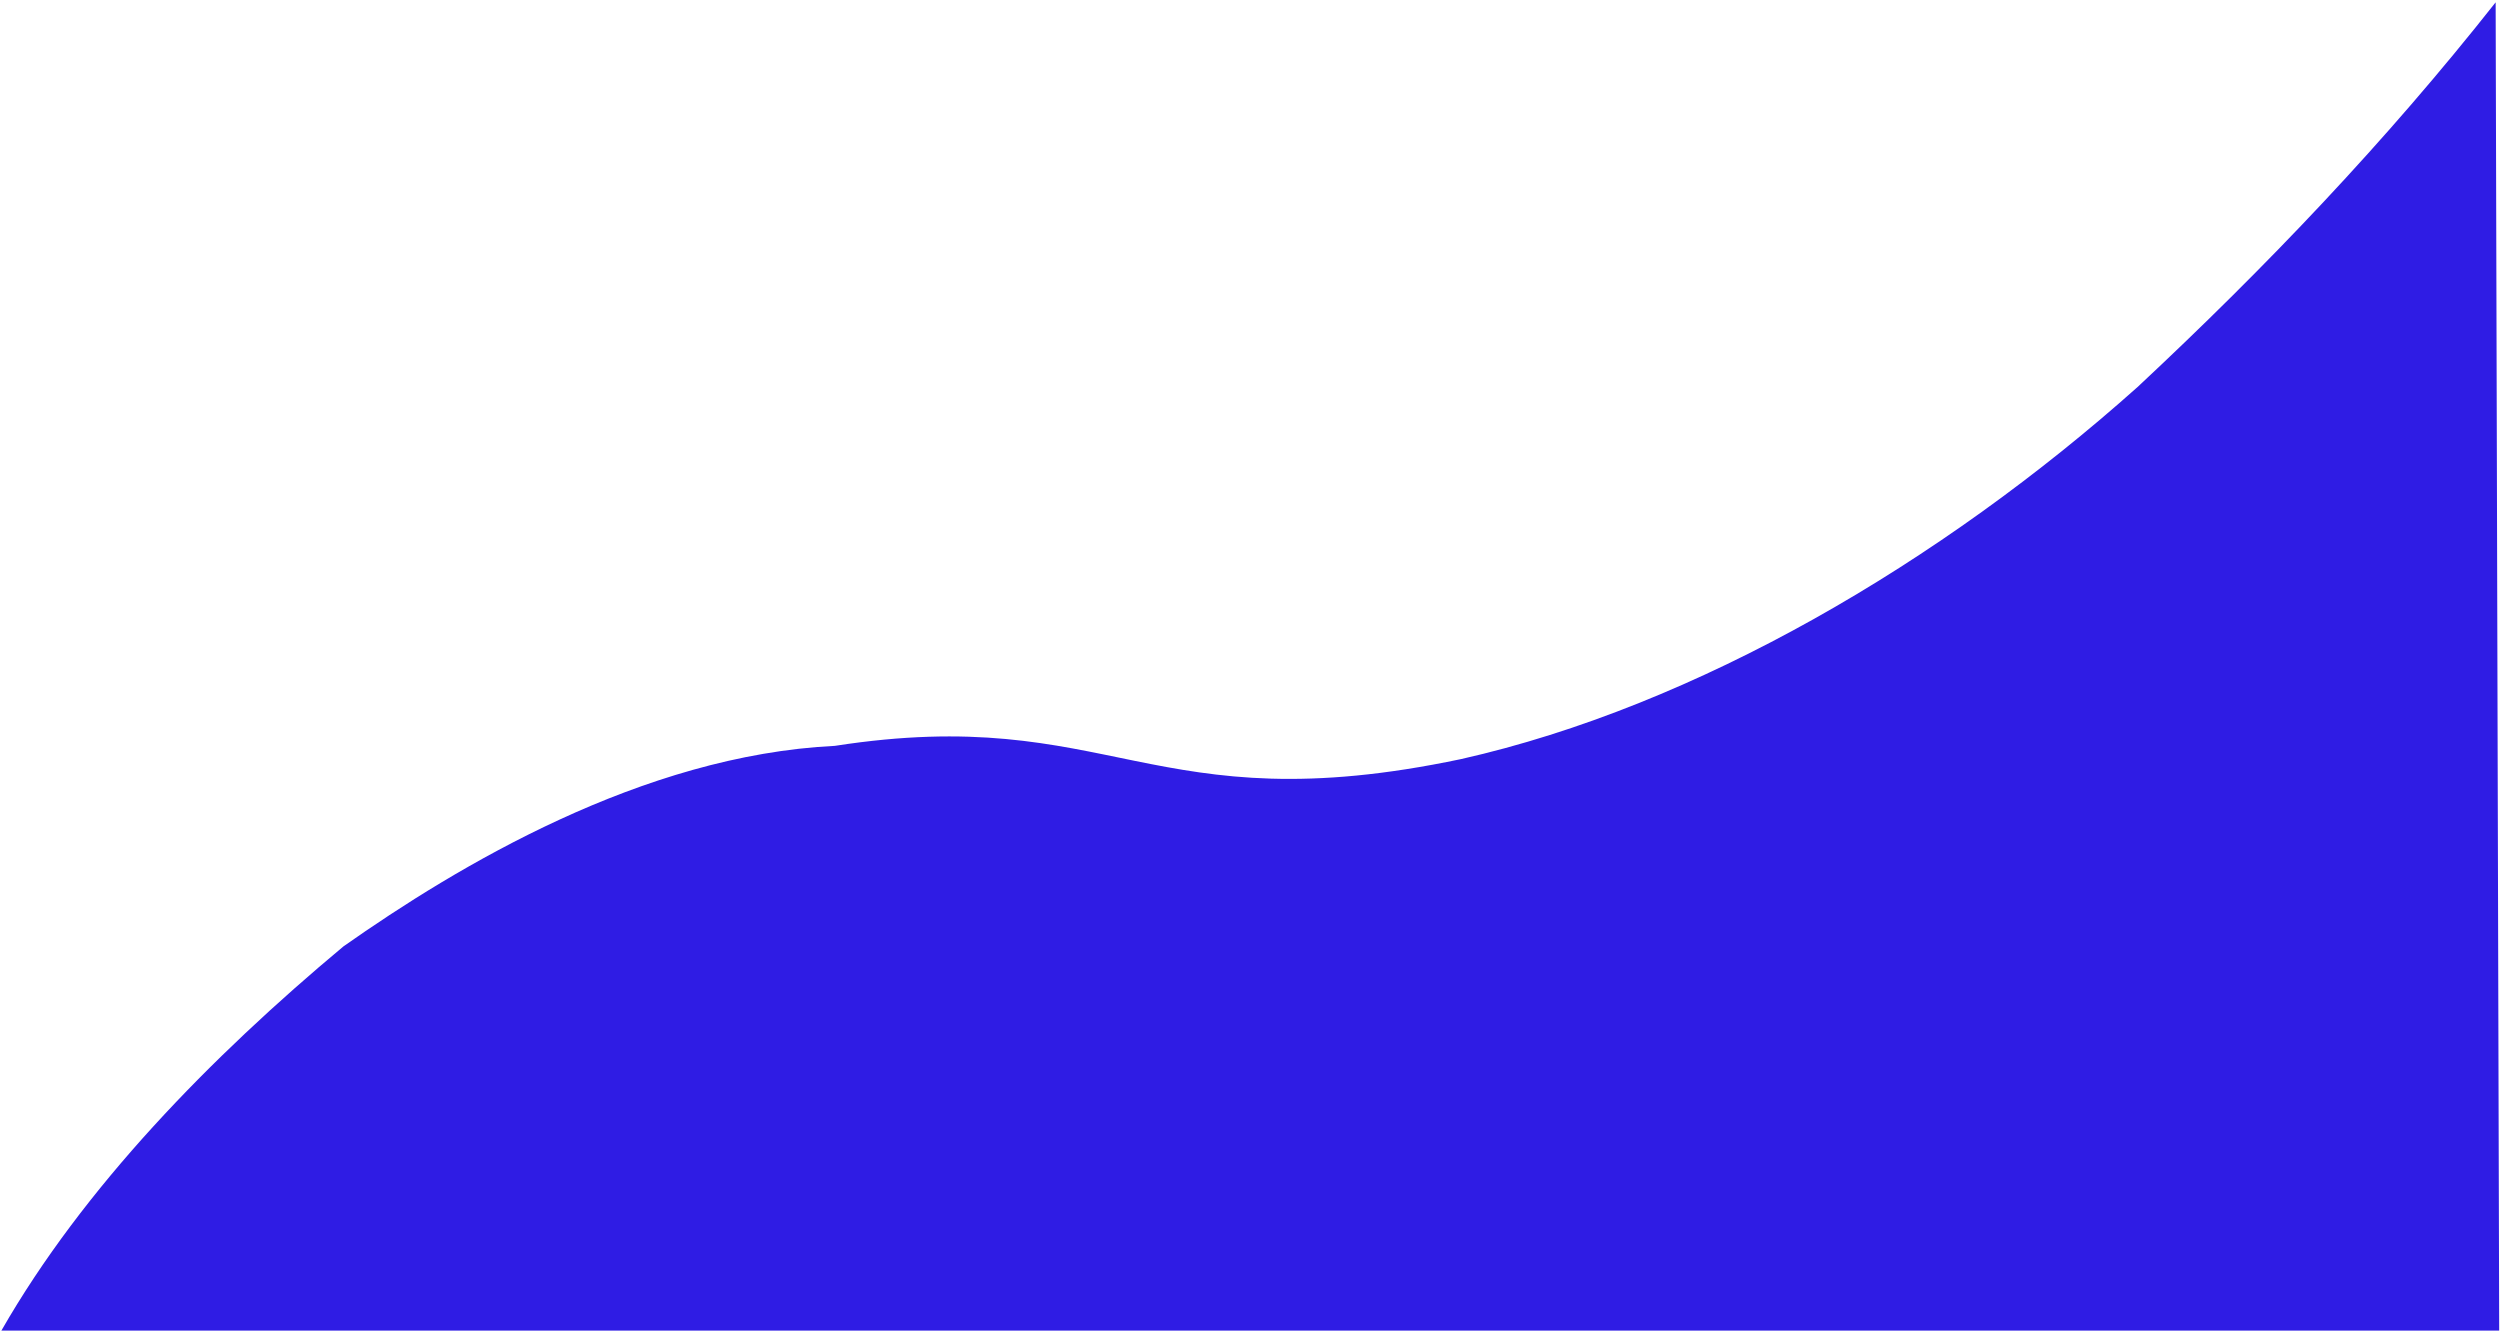
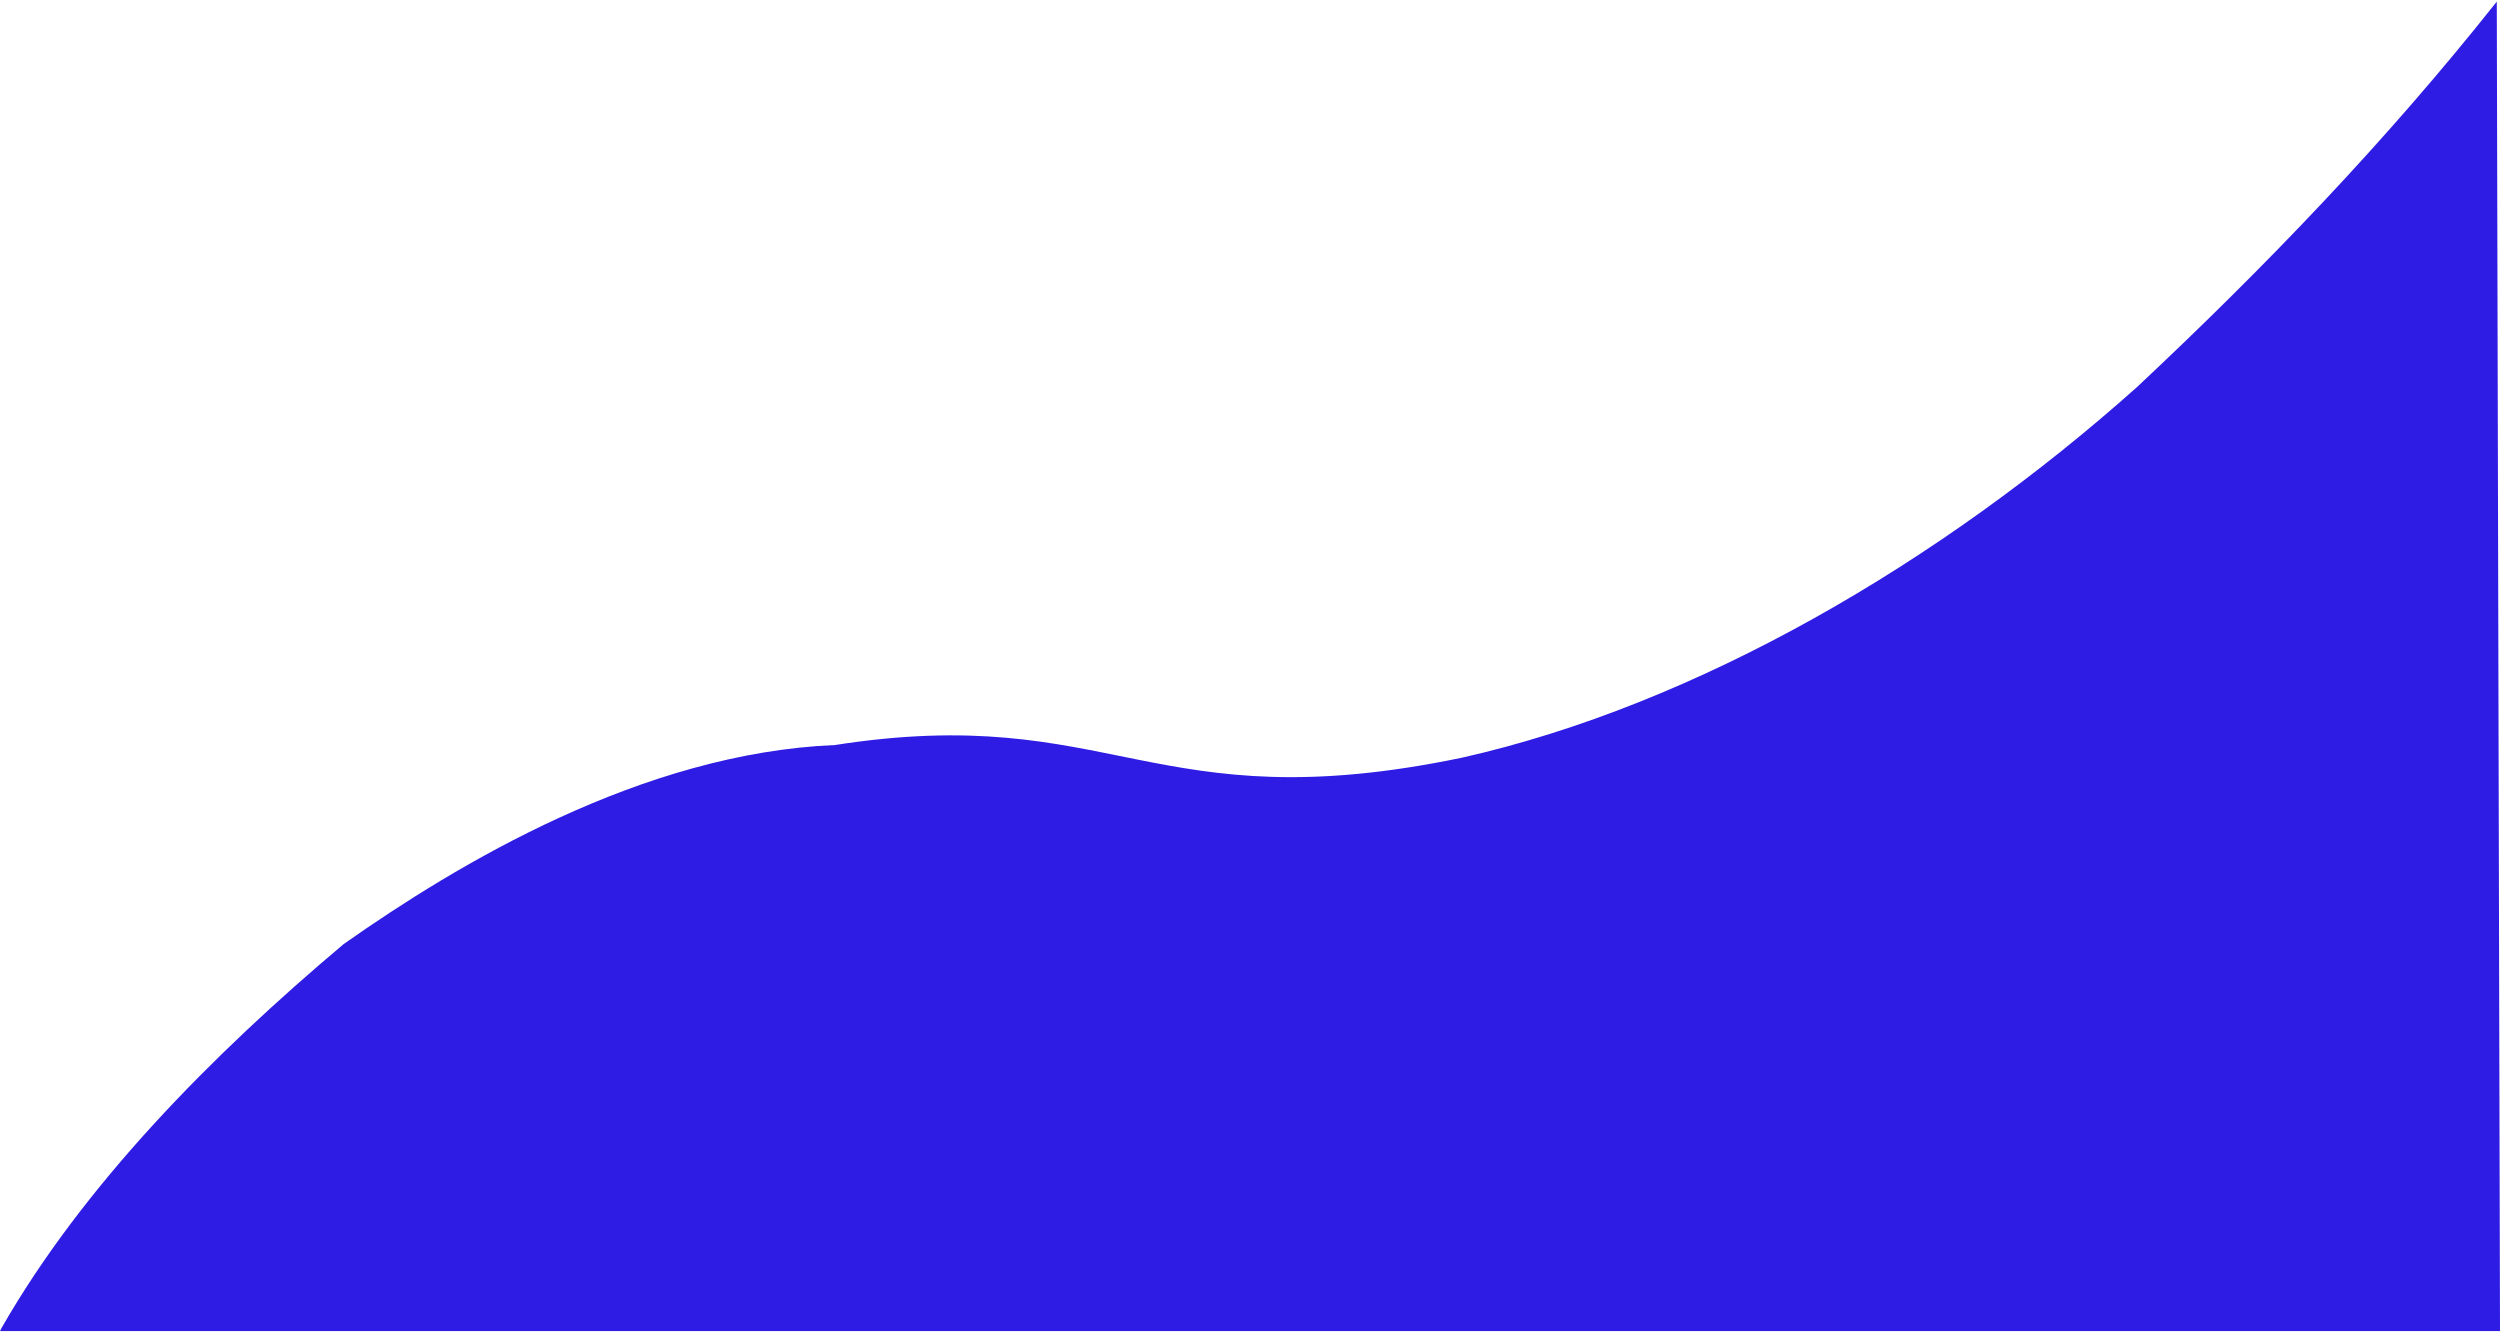
- <svg xmlns="http://www.w3.org/2000/svg" width="1557.746" height="829.588" viewBox="0 0 1557.746 829.588">
-   <path style="display:inline;fill:#2f1ce4;fill-opacity:1;stroke:none;stroke-width:1.009px;stroke-linecap:butt;stroke-linejoin:miter;stroke-opacity:1" d="M 0.87,829.083 H 1557.241 L 1555.033,1.448 C 1486.475,88.338 1411.955,166.417 1331.913,241.15 c -122.373,109.302 -274.772,198.736 -421.465,231.824 -193.912,40.88 -217.628,-35.011 -390.236,-8.236 -120.068,5.862 -235.208,74.997 -306.234,124.982 -82.878,69.182 -162.053,150.282 -213.107,239.364 z" />
+ <svg xmlns="http://www.w3.org/2000/svg" viewBox="0 0 1557 829">
+   <path style="fill:#2f1ce4;" d="M 0,829       H 1557       L 1555,1       C 1486,88         1411,166         1331,241       c -122,109         -274,198         -421,231         -193,40         -217,-35         -390,-8         -120,5         -235,74         -306,124         -82,69         -162,150         -213,239       z" />
</svg>
